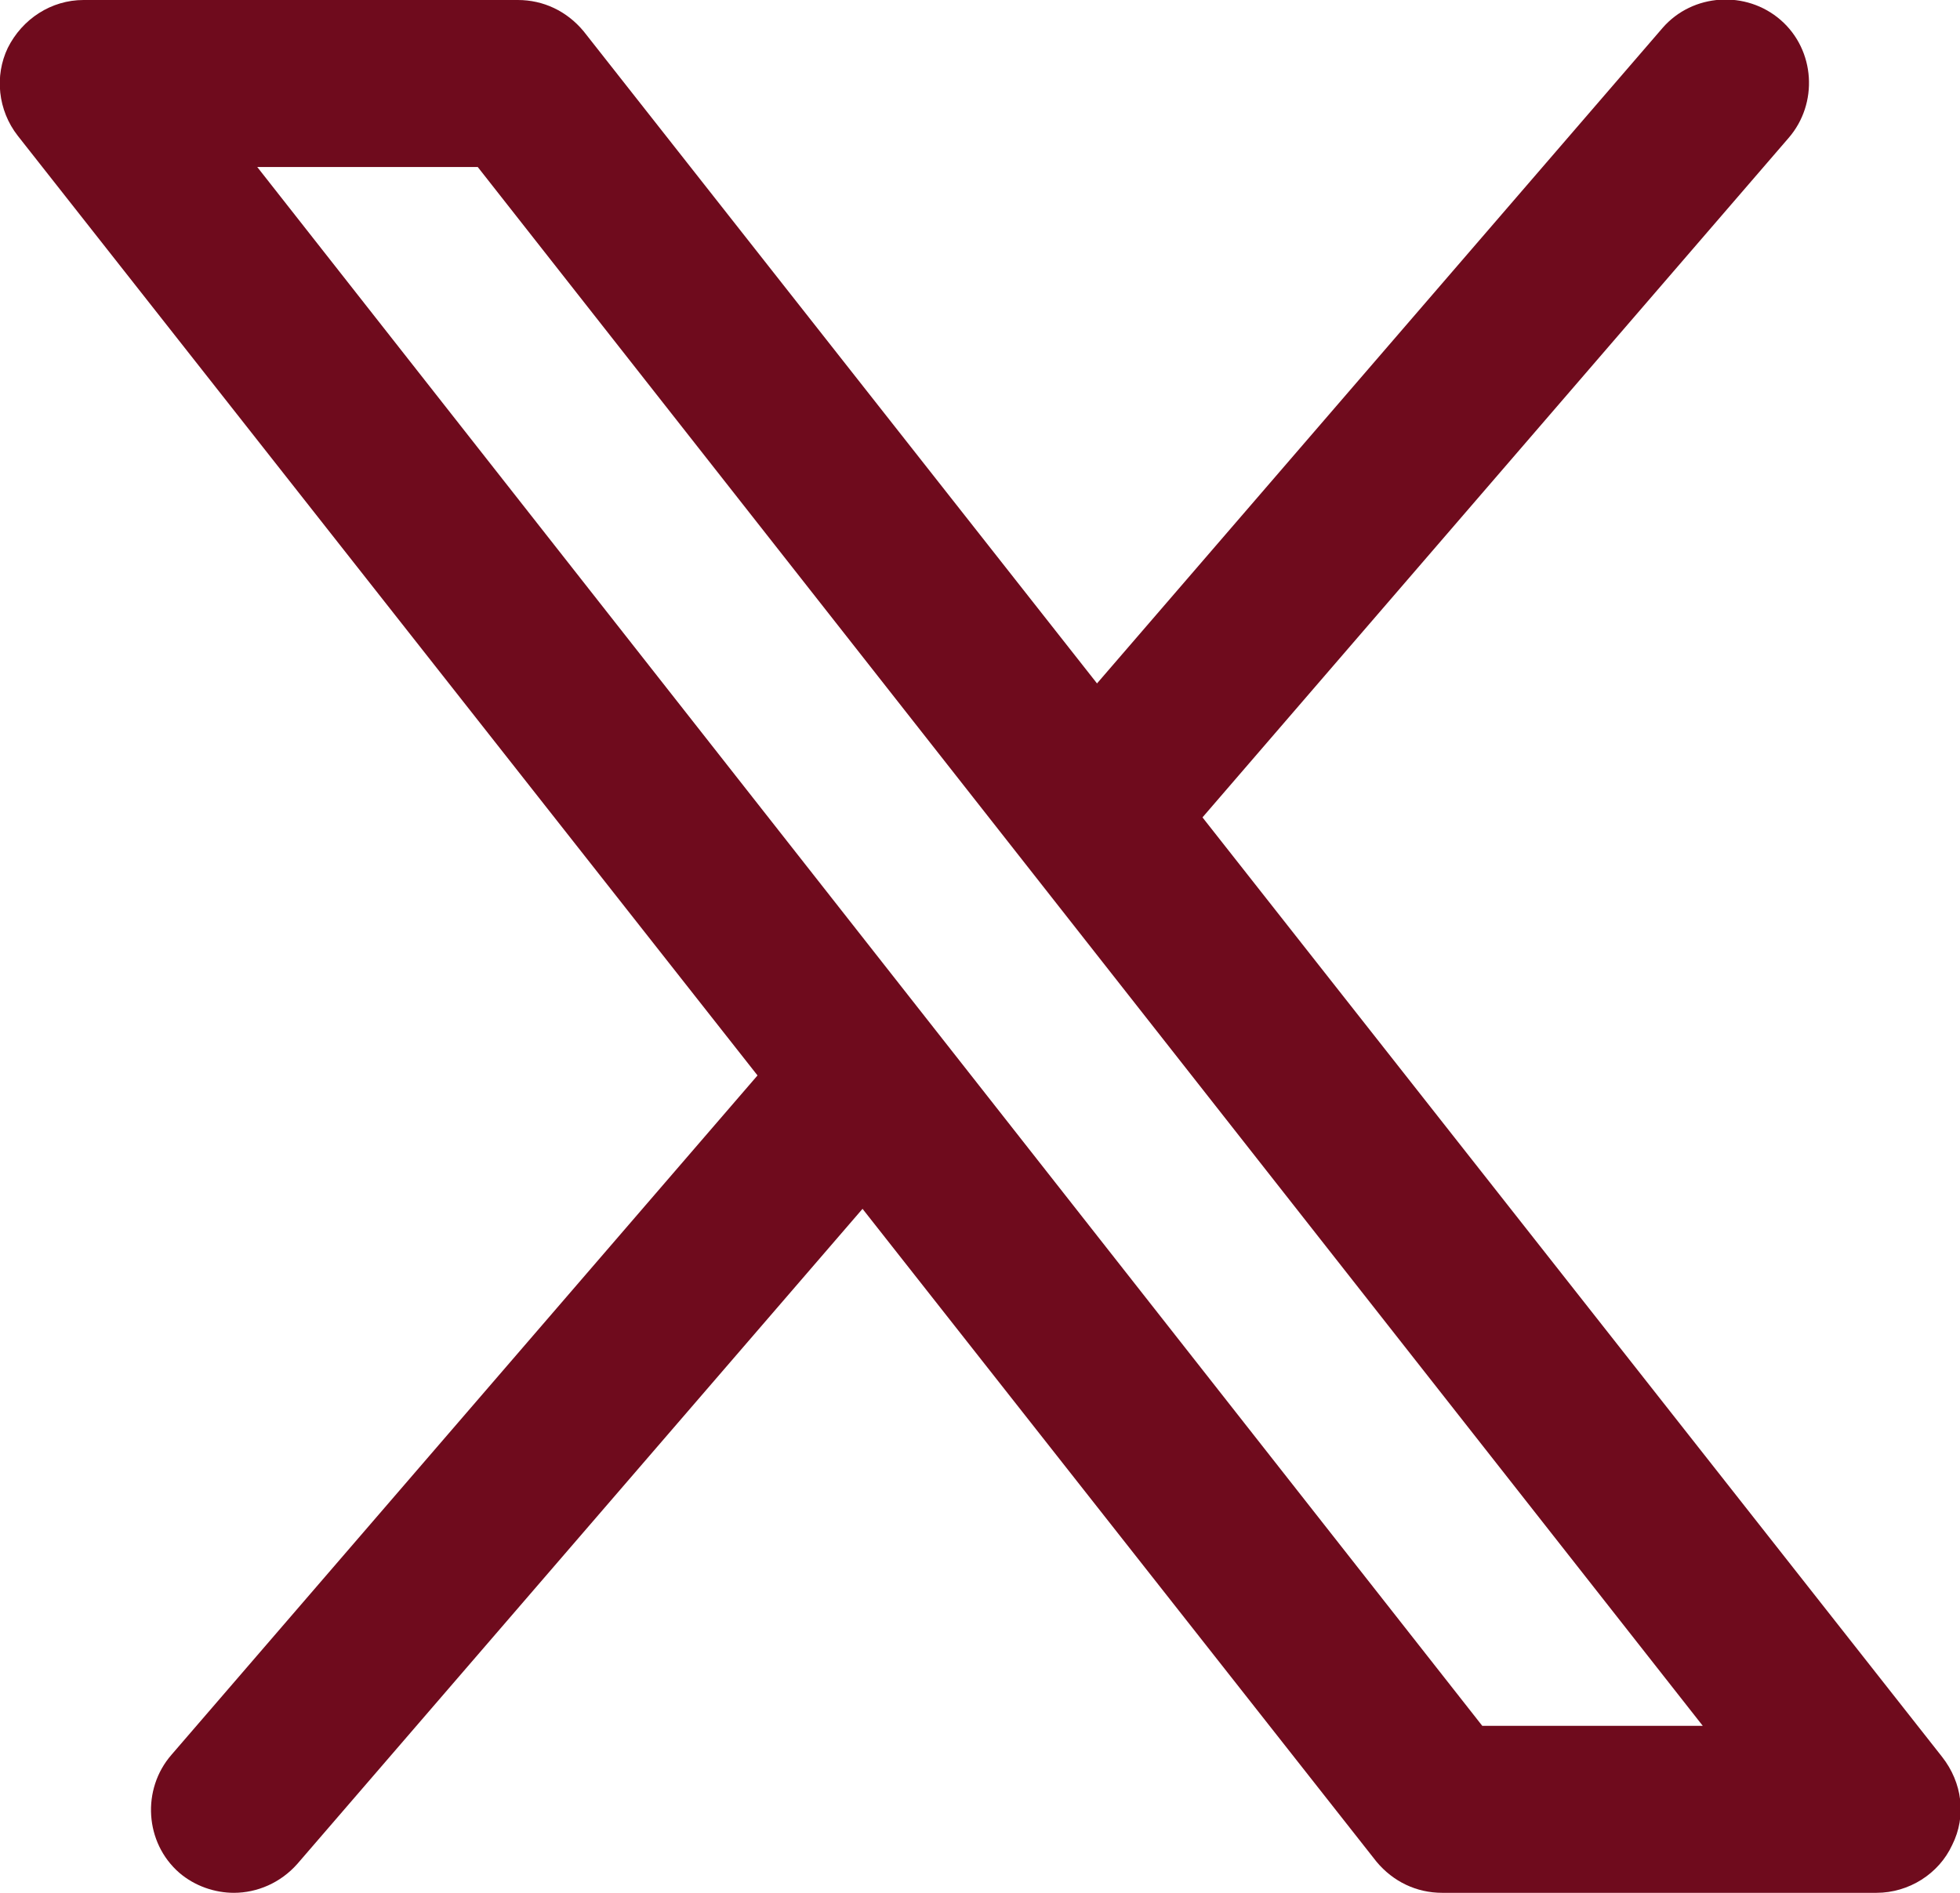
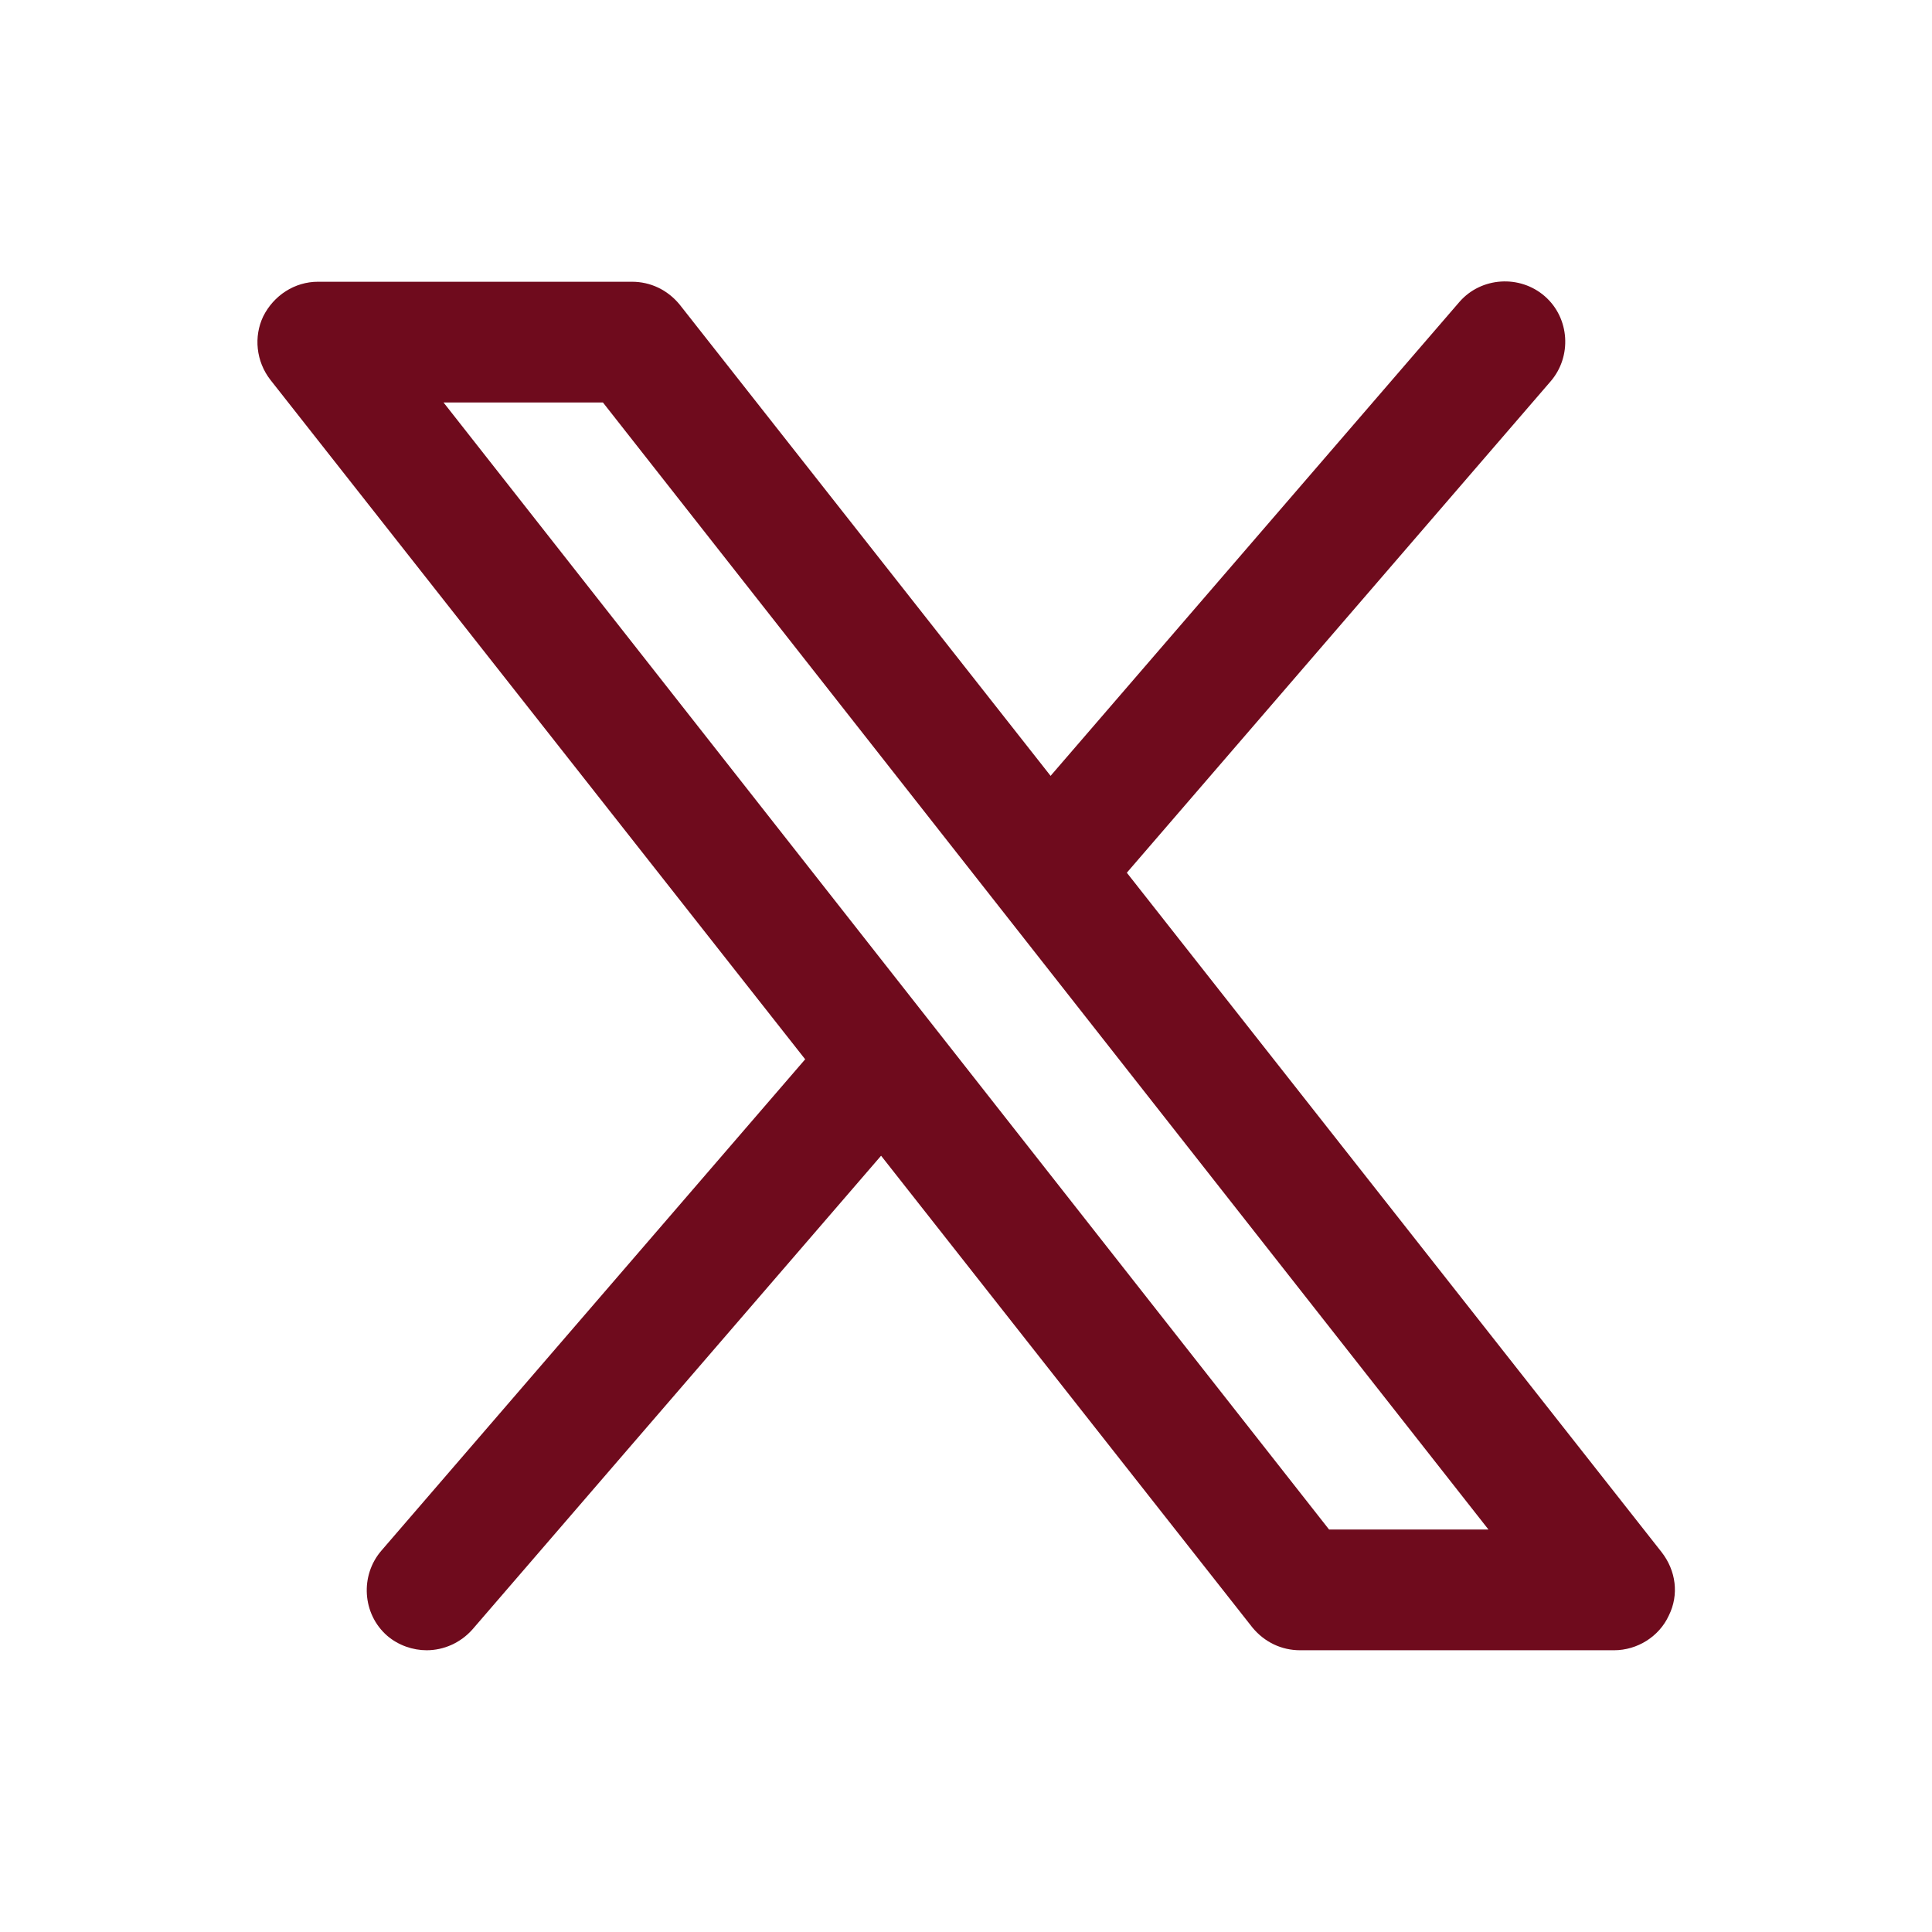
- <svg xmlns="http://www.w3.org/2000/svg" id="Layer_1" data-name="Layer 1" viewBox="0 0 17.6 17">
+ <svg xmlns="http://www.w3.org/2000/svg" id="Layer_1" data-name="Layer 1" width="24" height="24" viewBox="0 0 24 24">
  <defs>
    <style>
      .cls-1 {
        fill: #6f0b1d;
+         stroke-width: 0px;
      }
    </style>
  </defs>
-   <path class="cls-1" d="m8.26,10.26l-5.59,6.48c-.15.17-.36.26-.57.26-.17,0-.35-.06-.49-.18-.31-.27-.34-.75-.07-1.06l5.77-6.69.95,1.19Zm2.03-2.33l5.77-6.69c.27-.31.24-.79-.07-1.06-.31-.27-.79-.24-1.06.07l-5.59,6.48.95,1.19Z" />
-   <path class="cls-1" d="m16.85,17h-3.9c-.23,0-.44-.1-.59-.28L.16,1.22C-.02.99-.05.68.07.43.2.17.46,0,.75,0h3.9C4.88,0,5.09.1,5.24.28l12.2,15.5c.18.23.22.53.09.79-.12.26-.39.43-.68.43Zm-3.54-1.5h1.98L4.29,1.5h-1.98l11,14Z" />
+   <path class="cls-1" d="m11.46,13.76l-5.59,6.48c-.15.17-.36.26-.57.26-.17,0-.35-.06-.49-.18-.31-.27-.34-.75-.07-1.06l5.77-6.69.95,1.19Zm2.03-2.33l5.77-6.69c.27-.31.24-.79-.07-1.06-.31-.27-.79-.24-1.06.07l-5.59,6.48.95,1.19h0Z" />
+   <path class="cls-1" d="m20.05,20.5h-3.9c-.23,0-.44-.1-.59-.28L3.36,4.72c-.18-.23-.21-.54-.09-.79.13-.26.39-.43.68-.43h3.9c.23,0,.44.1.59.28l12.2,15.5c.18.23.22.53.09.79-.12.26-.39.43-.68.43Zm-3.54-1.5h1.98L7.49,5h-1.98s11,14,11,14Z" />
</svg>
